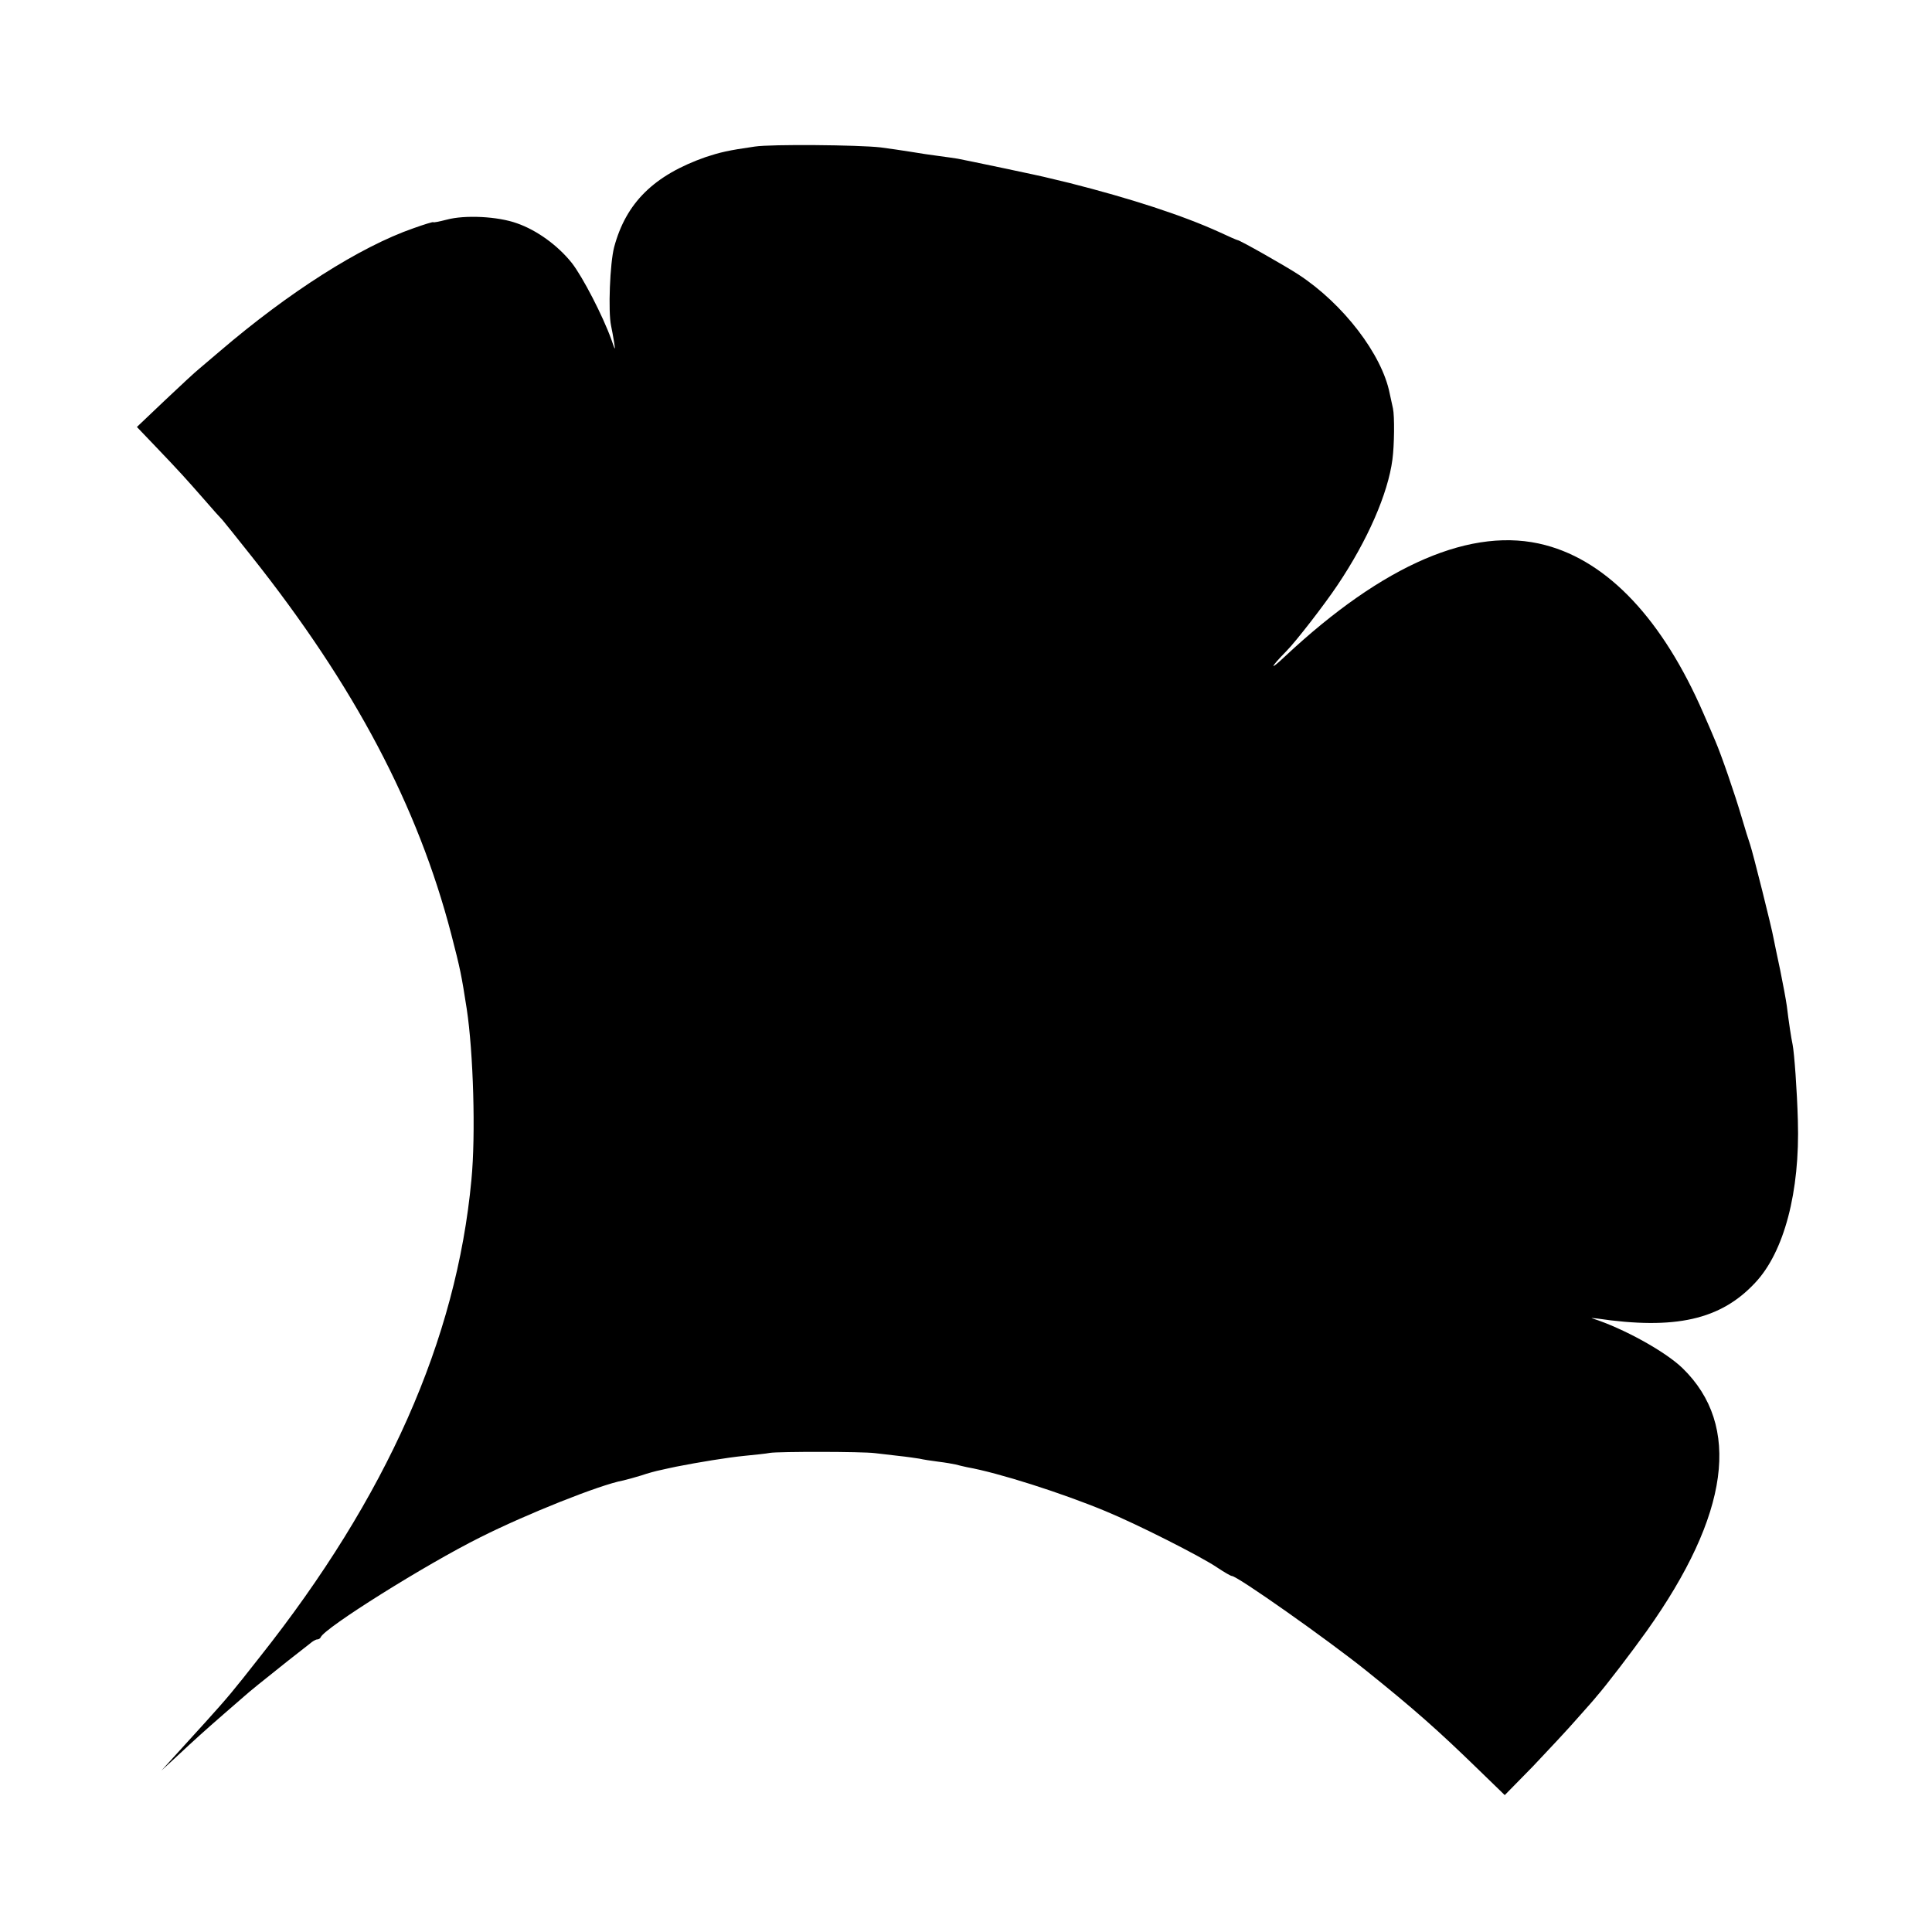
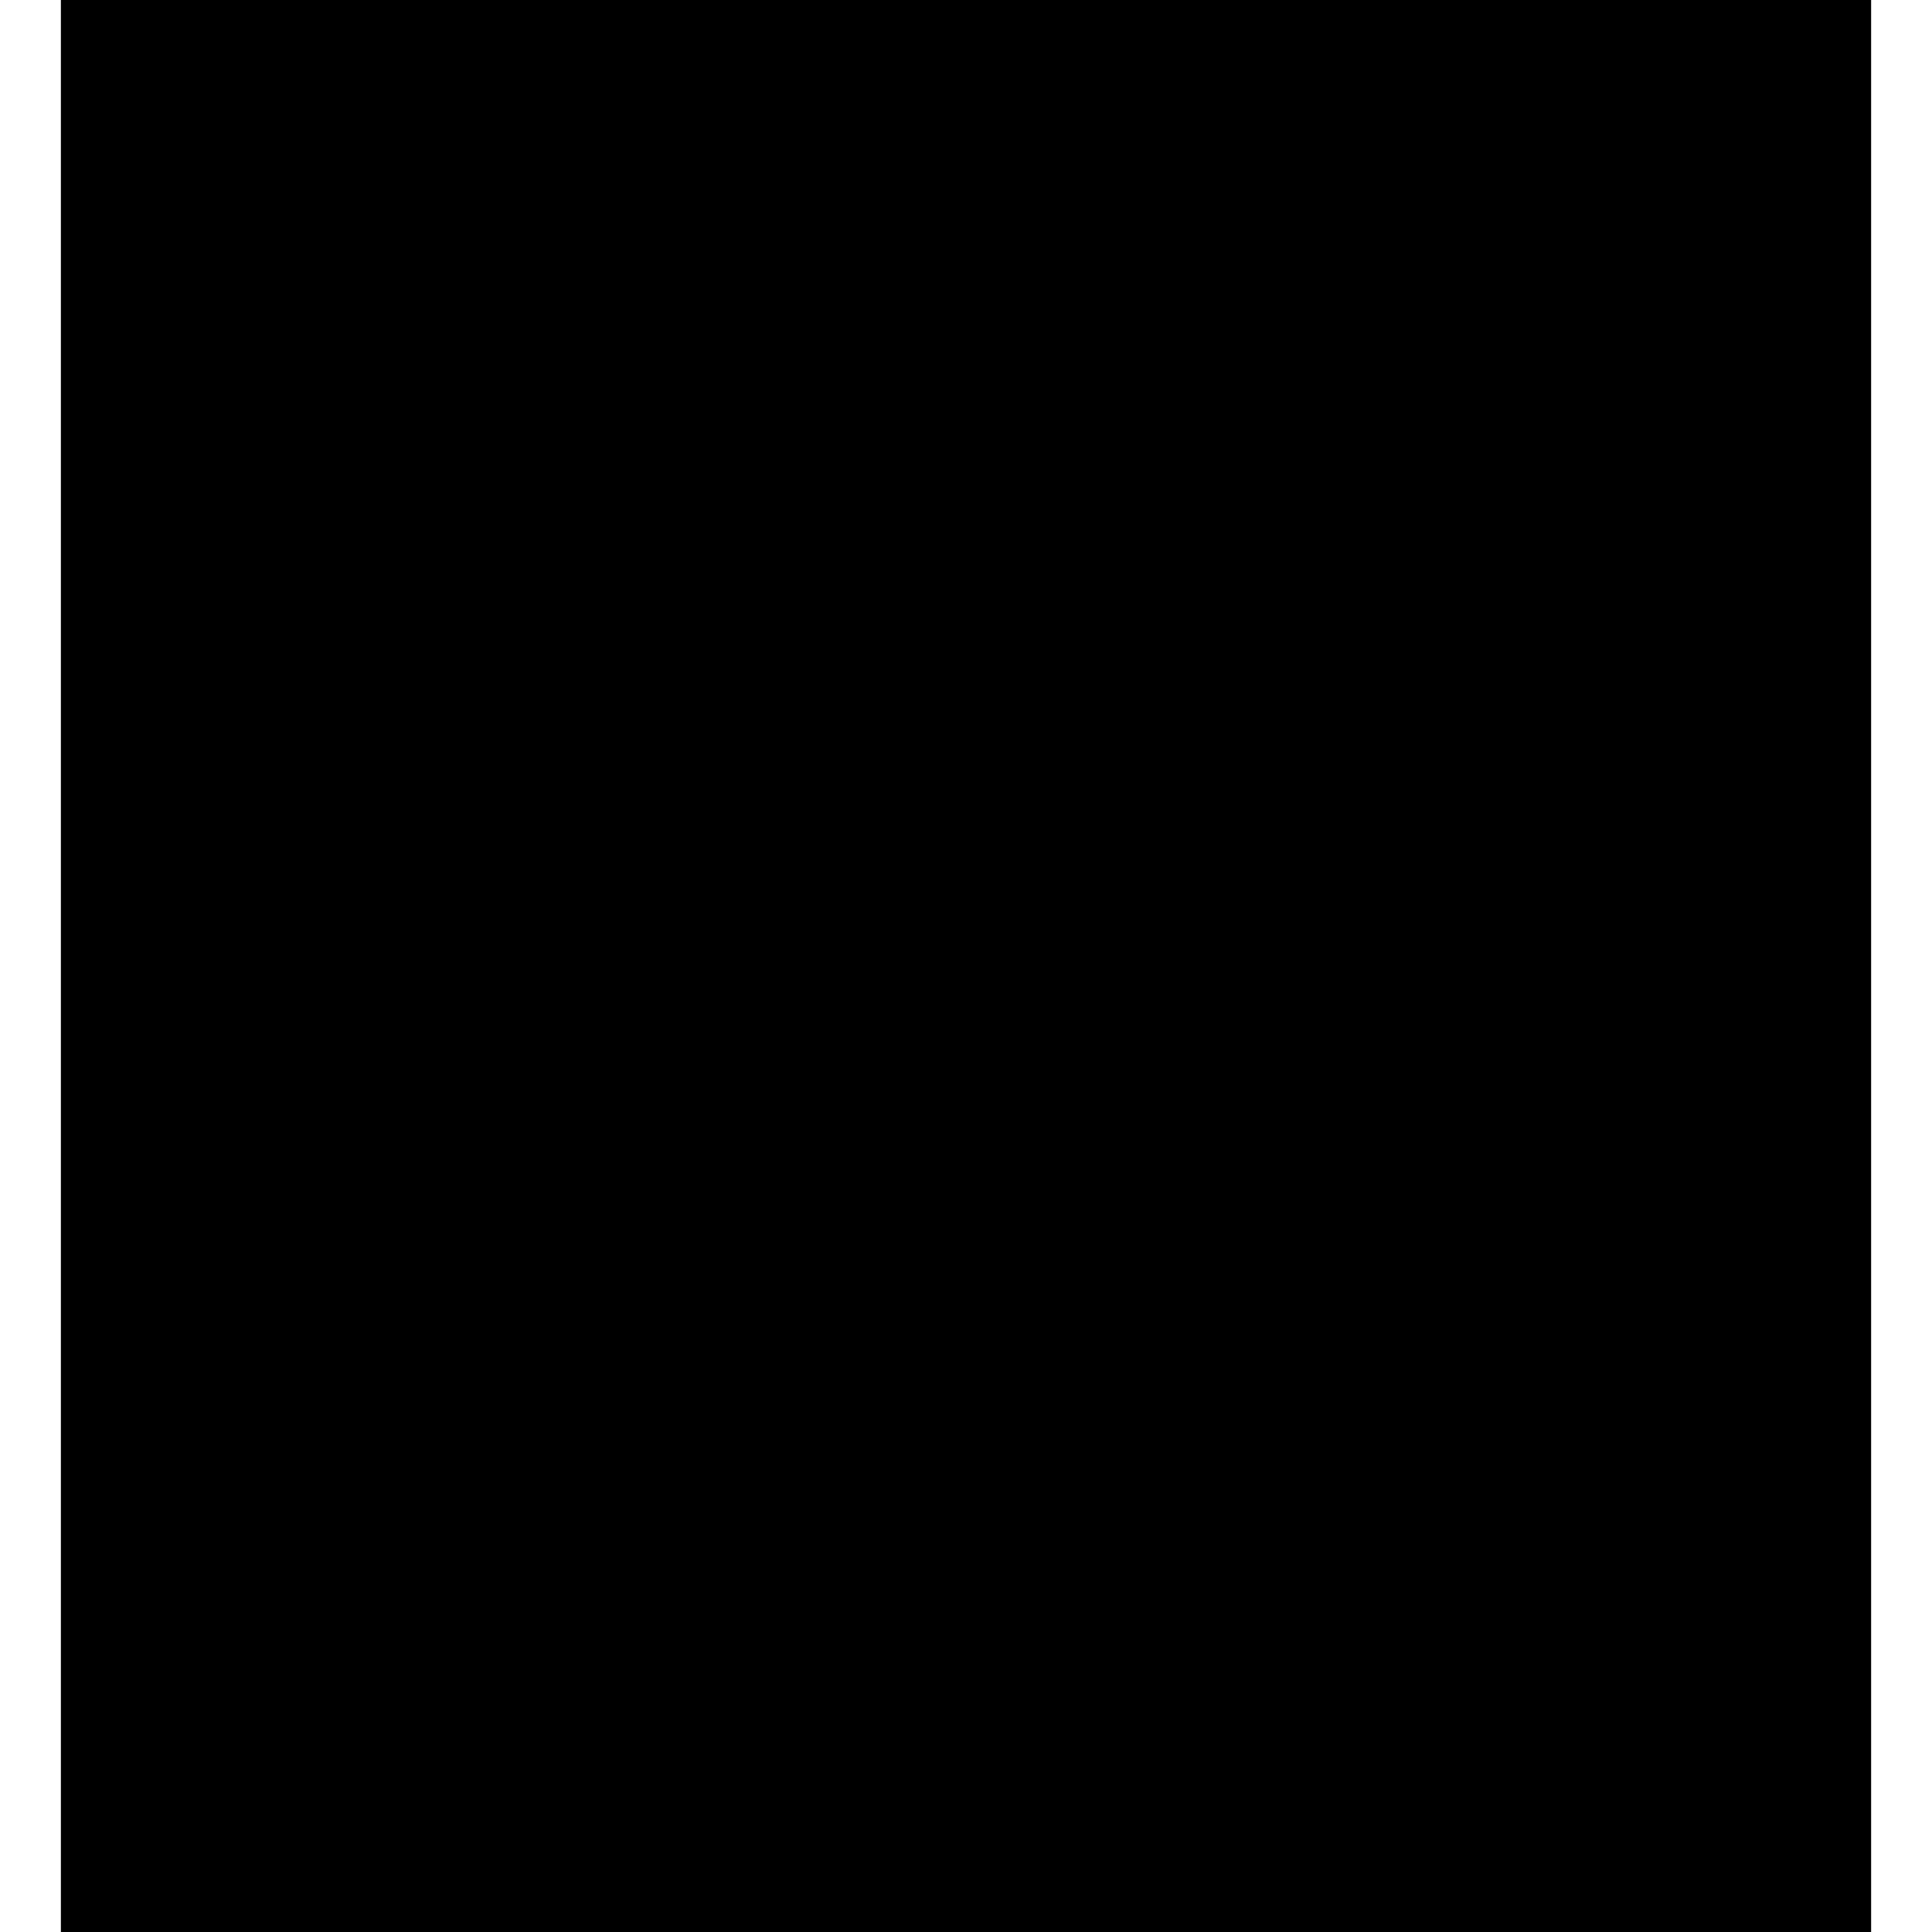
- <svg xmlns="http://www.w3.org/2000/svg" version="1.0" width="700pt" height="700pt" viewBox="0 0 700 700" preserveAspectRatio="xMidYMid meet">
-   <g transform="translate(0,700) scale(0.1,-0.1)" fill="#000000" stroke="none">
-     <path d="M2735 6469 c-98 -14 -126 -21 -178 -38 -188 -66 -289 -166 -332 -327 -15 -58 -22 -232 -11 -284 3 -14 8 -41 11 -60 5 -32 4 -31 -10 10 -31 86 -104 227 -143 277 -51 64 -127 119 -199 144 -69 25 -189 31 -255 13 -27 -7 -48 -11 -48 -9 0 2 -33 -8 -72 -22 -193 -67 -452 -232 -702 -446 -27 -23 -60 -51 -73 -62 -14 -11 -70 -63 -126 -116 l-101 -96 66 -69 c90 -94 114 -121 178 -194 30 -35 60 -68 66 -74 5 -6 53 -65 105 -131 374 -471 603 -905 724 -1370 33 -127 37 -148 56 -270 24 -157 33 -457 17 -620 -54 -579 -307 -1149 -767 -1729 -98 -125 -114 -144 -196 -235 -54 -59 -60 -66 -120 -132 l-40 -44 50 46 c76 71 104 96 175 158 36 31 70 61 76 66 14 13 72 60 154 125 36 28 73 57 83 65 9 8 21 15 26 15 5 0 11 3 13 8 14 34 381 264 578 362 167 84 435 191 518 206 13 3 42 11 65 18 23 8 56 17 72 20 17 4 41 9 55 12 81 16 185 33 245 39 39 4 81 8 95 11 32 5 334 5 380 -1 19 -2 58 -7 86 -10 29 -3 62 -8 75 -10 13 -3 44 -8 69 -11 25 -3 53 -8 62 -10 10 -3 29 -7 42 -10 113 -20 342 -93 501 -159 112 -46 346 -164 406 -205 24 -16 48 -30 52 -30 20 0 346 -230 487 -343 173 -139 259 -215 403 -355 l99 -96 102 104 c55 58 128 136 161 174 33 37 65 73 70 80 32 36 129 163 181 236 301 423 344 745 130 953 -63 61 -216 145 -326 180 -8 2 -1 2 15 0 284 -42 449 -5 574 129 105 111 163 330 155 588 -3 110 -13 245 -19 275 -5 23 -14 82 -21 140 -3 22 -14 81 -24 130 -11 50 -21 101 -24 115 -6 36 -75 311 -85 340 -5 14 -19 59 -31 100 -24 82 -74 227 -95 275 -7 17 -26 62 -43 100 -147 339 -345 550 -573 610 -263 70 -586 -69 -944 -404 -57 -54 -54 -41 5 19 35 35 140 171 186 240 109 162 183 332 199 455 7 51 8 158 2 185 -2 8 -7 33 -12 55 -28 141 -168 324 -330 430 -47 31 -213 125 -221 125 -2 0 -32 13 -66 29 -134 61 -322 122 -543 178 -33 8 -67 16 -75 18 -25 7 -303 65 -330 70 -14 2 -45 7 -70 10 -25 3 -70 10 -100 15 -30 5 -80 12 -110 16 -79 9 -396 12 -455 3z" />
+ <svg xmlns="http://www.w3.org/2000/svg" version="1.0" width="476pt" height="476pt" viewBox="0 0 476 476" preserveAspectRatio="xMidYMid meet">
+   <g transform="translate(0,476) scale(0.1,-0.1)" fill="#000000" stroke="none">
+     <path d="M150 2380 l0 -2380 2230 0 2230 0 0 2380 0 2380 -2230 0 -2230 0 0 -2380z" />
  </g>
</svg>
